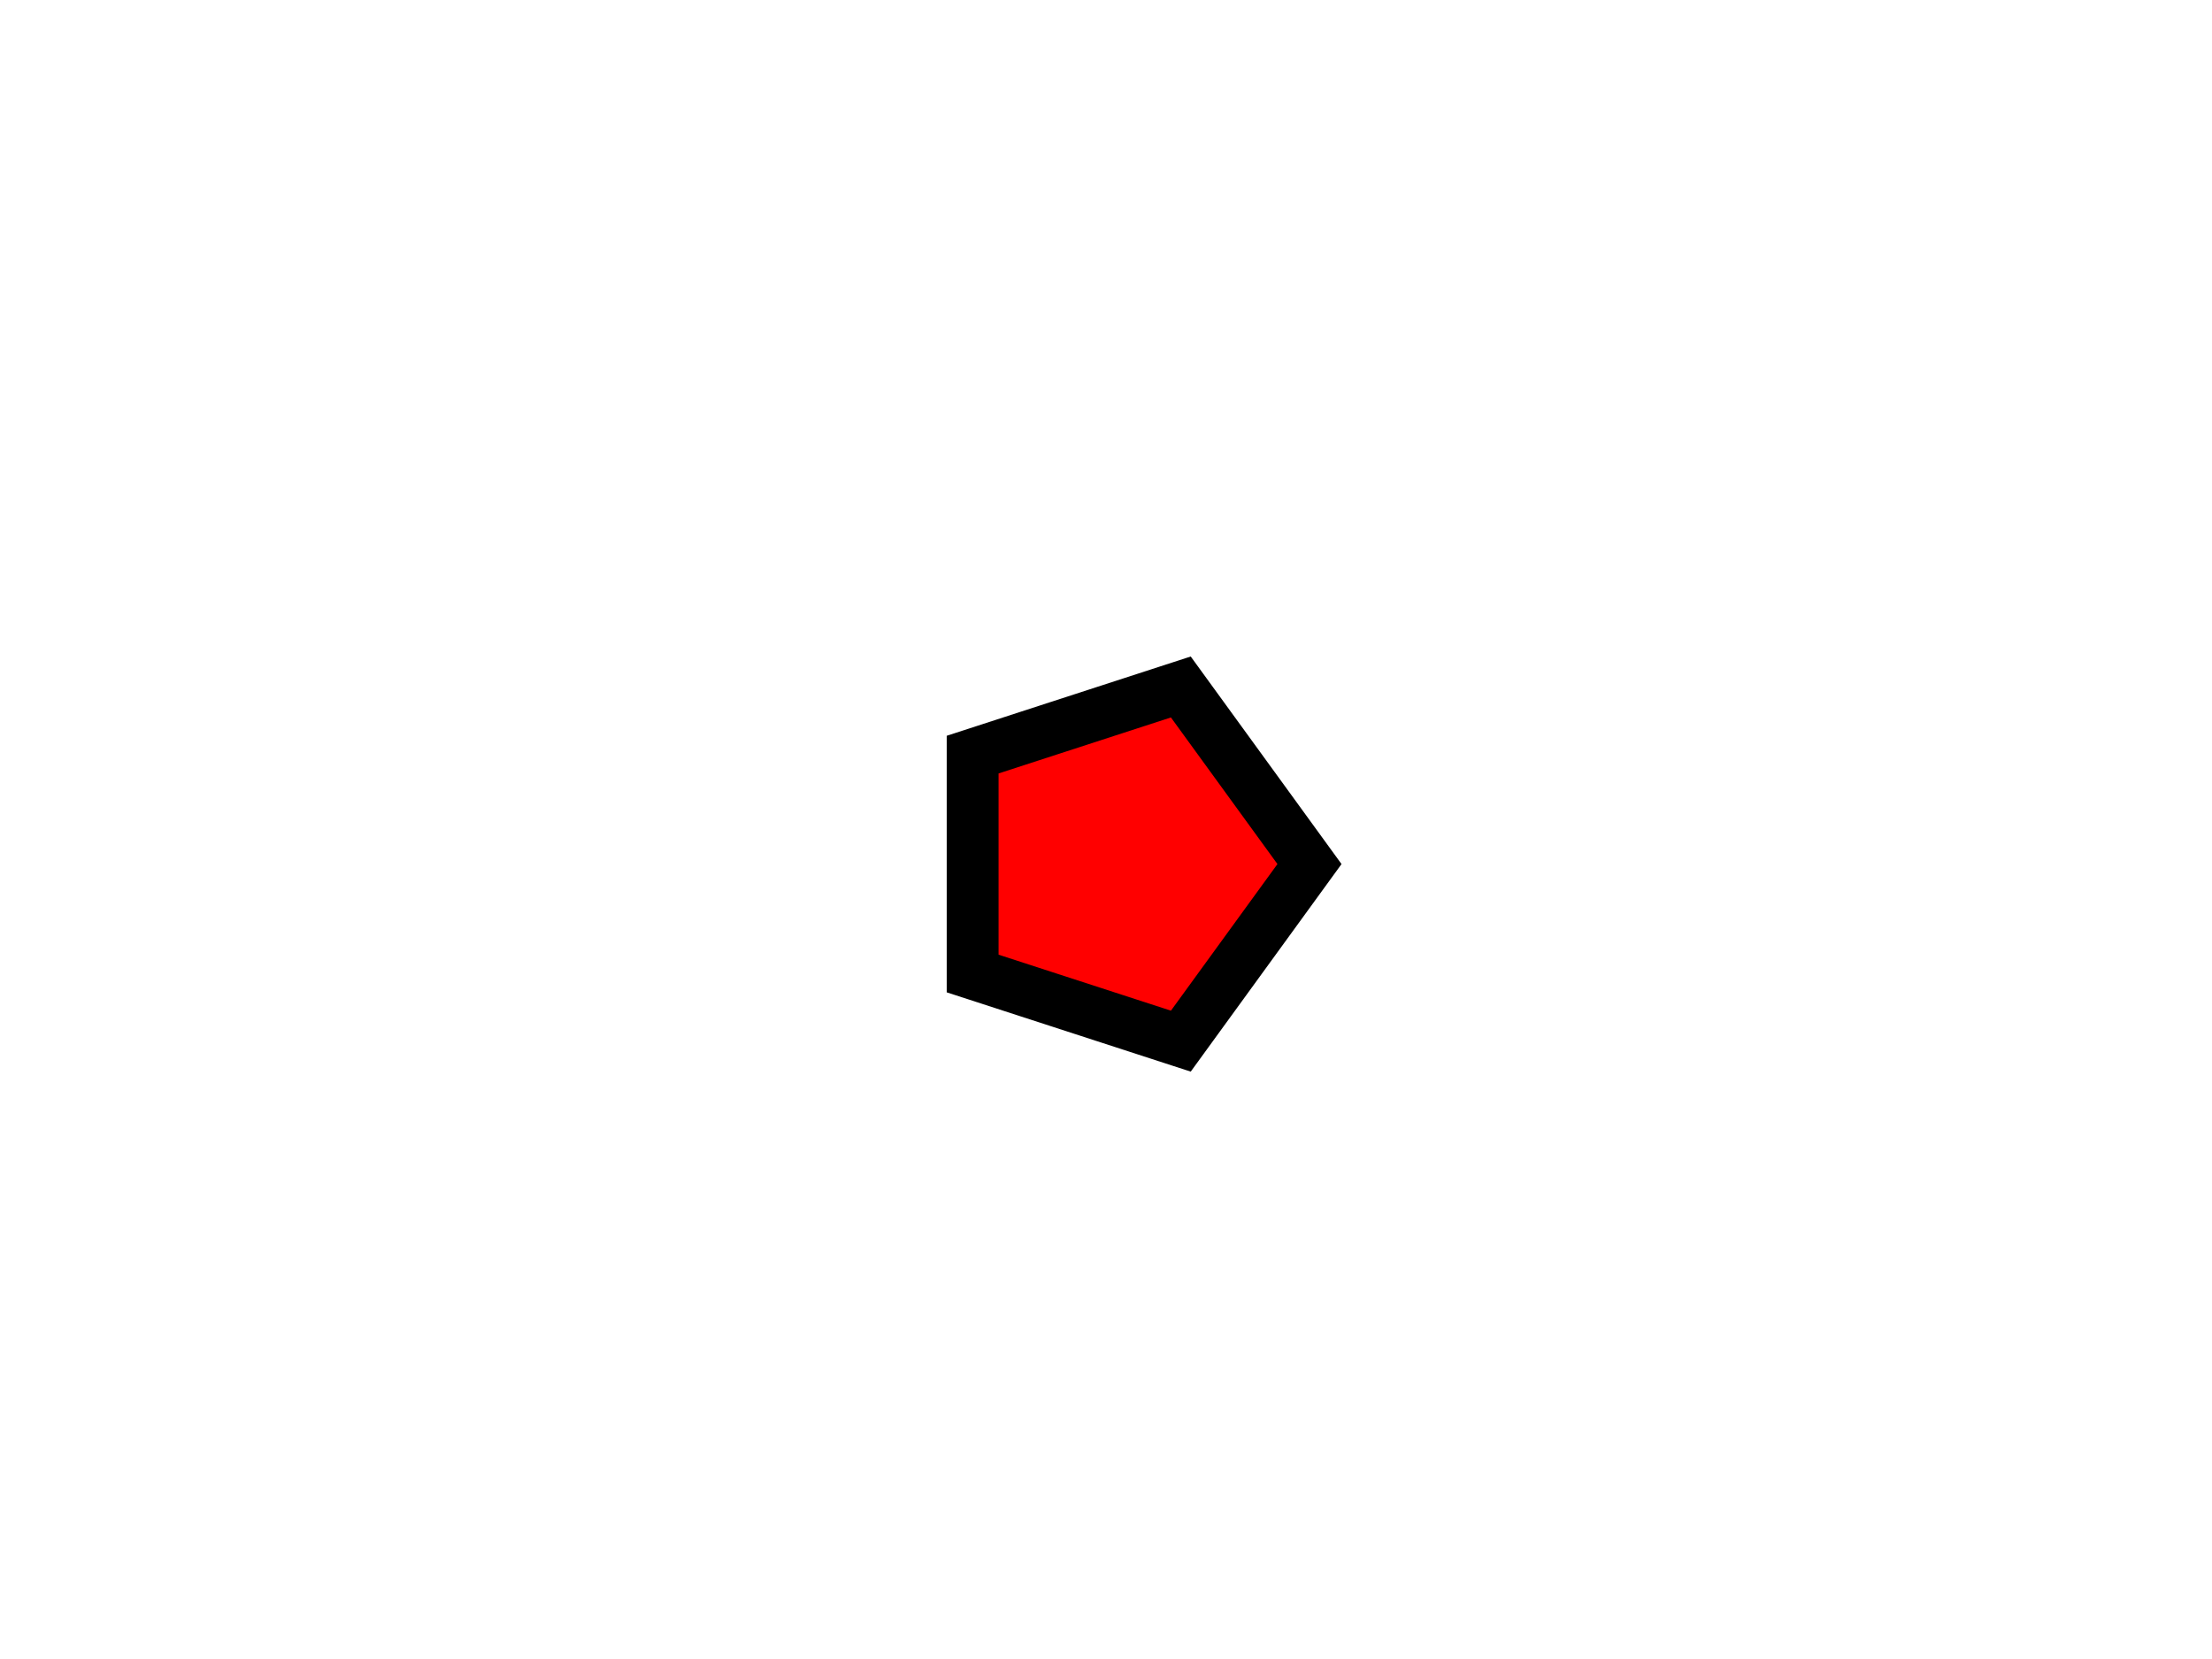
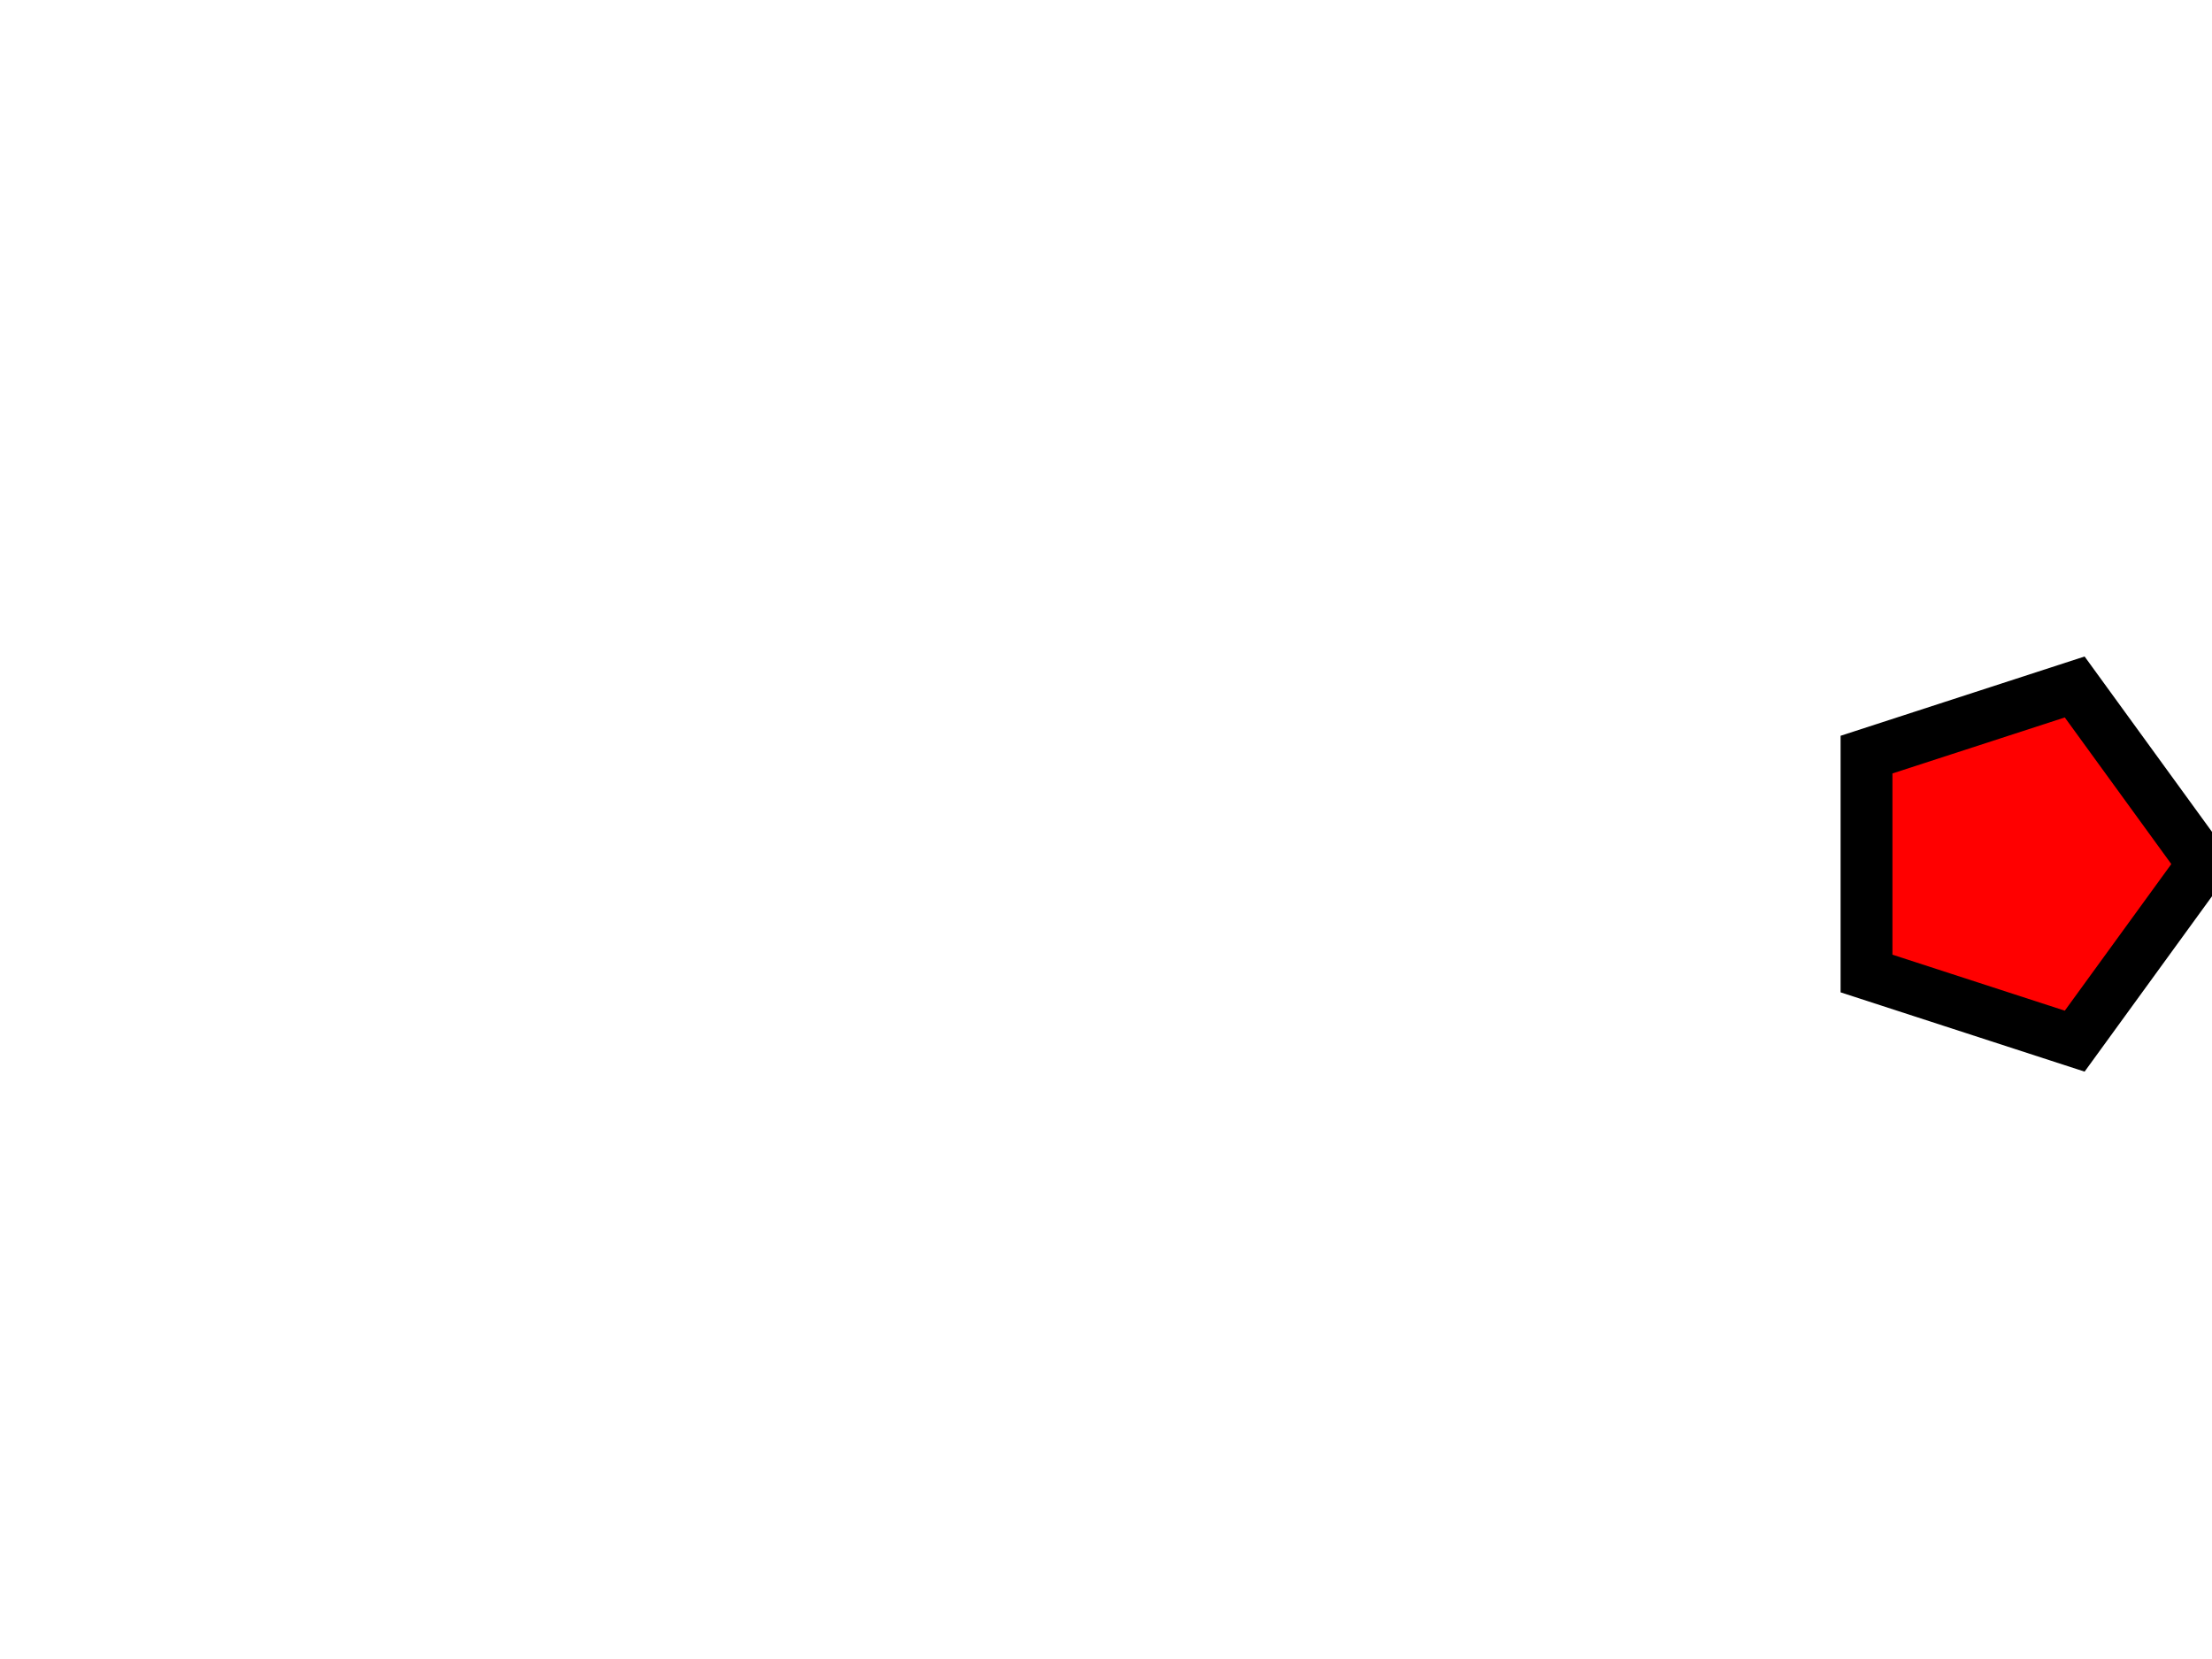
<svg xmlns="http://www.w3.org/2000/svg" width="640" height="480">
  <g class="layer">
-     <polygon cx="325" cy="250" edge="63.33" fill="#FF0000" id="svg_1" orient="x" points="378.875,250 341.648,301.238 281.415,281.667 281.415,218.333 341.648,198.762 378.875,250 " shape="regularPoly" sides="5" stroke="#000000" stroke-width="15" />
+     <polygon cx="325" cy="250" edge="63.33" fill="#FF0000" id="svg_1" orient="x" points="637.5,250 600.274,301.238 540.04,281.667 540.04,218.333 600.274,198.762 637.5,250 " shape="regularPoly" sides="5" stroke="#000000" stroke-width="15" />
  </g>
</svg>
